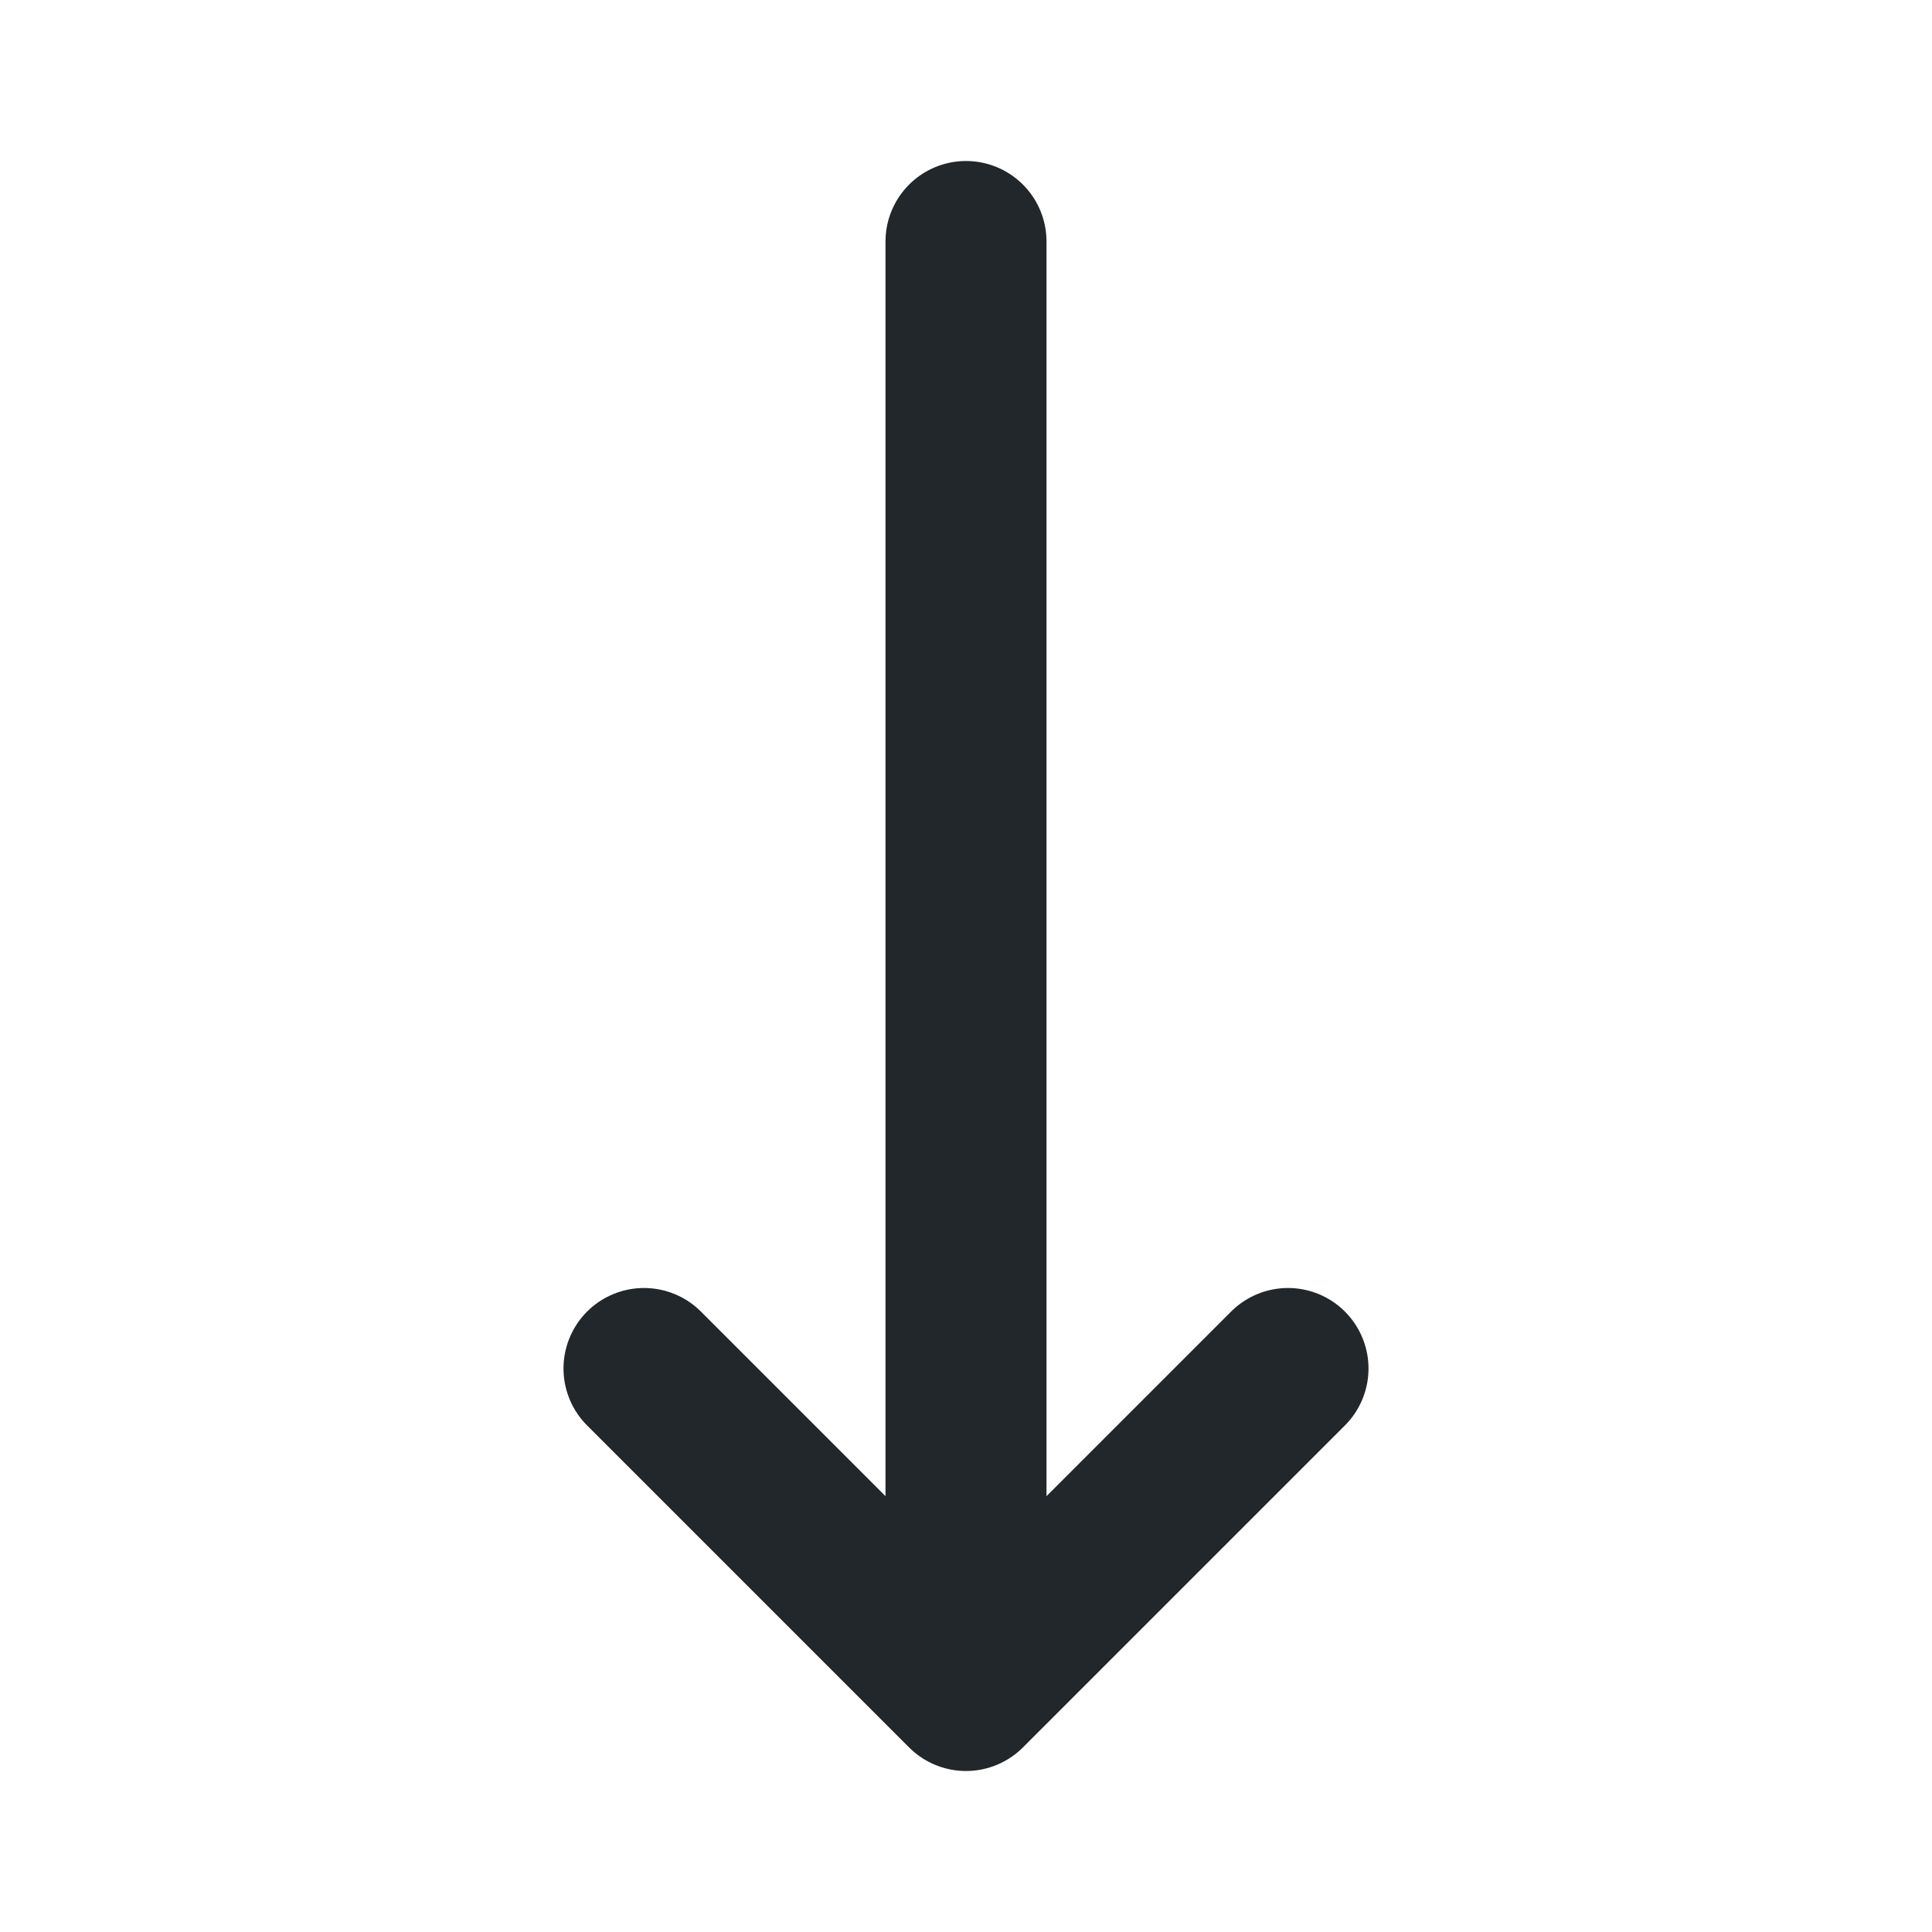
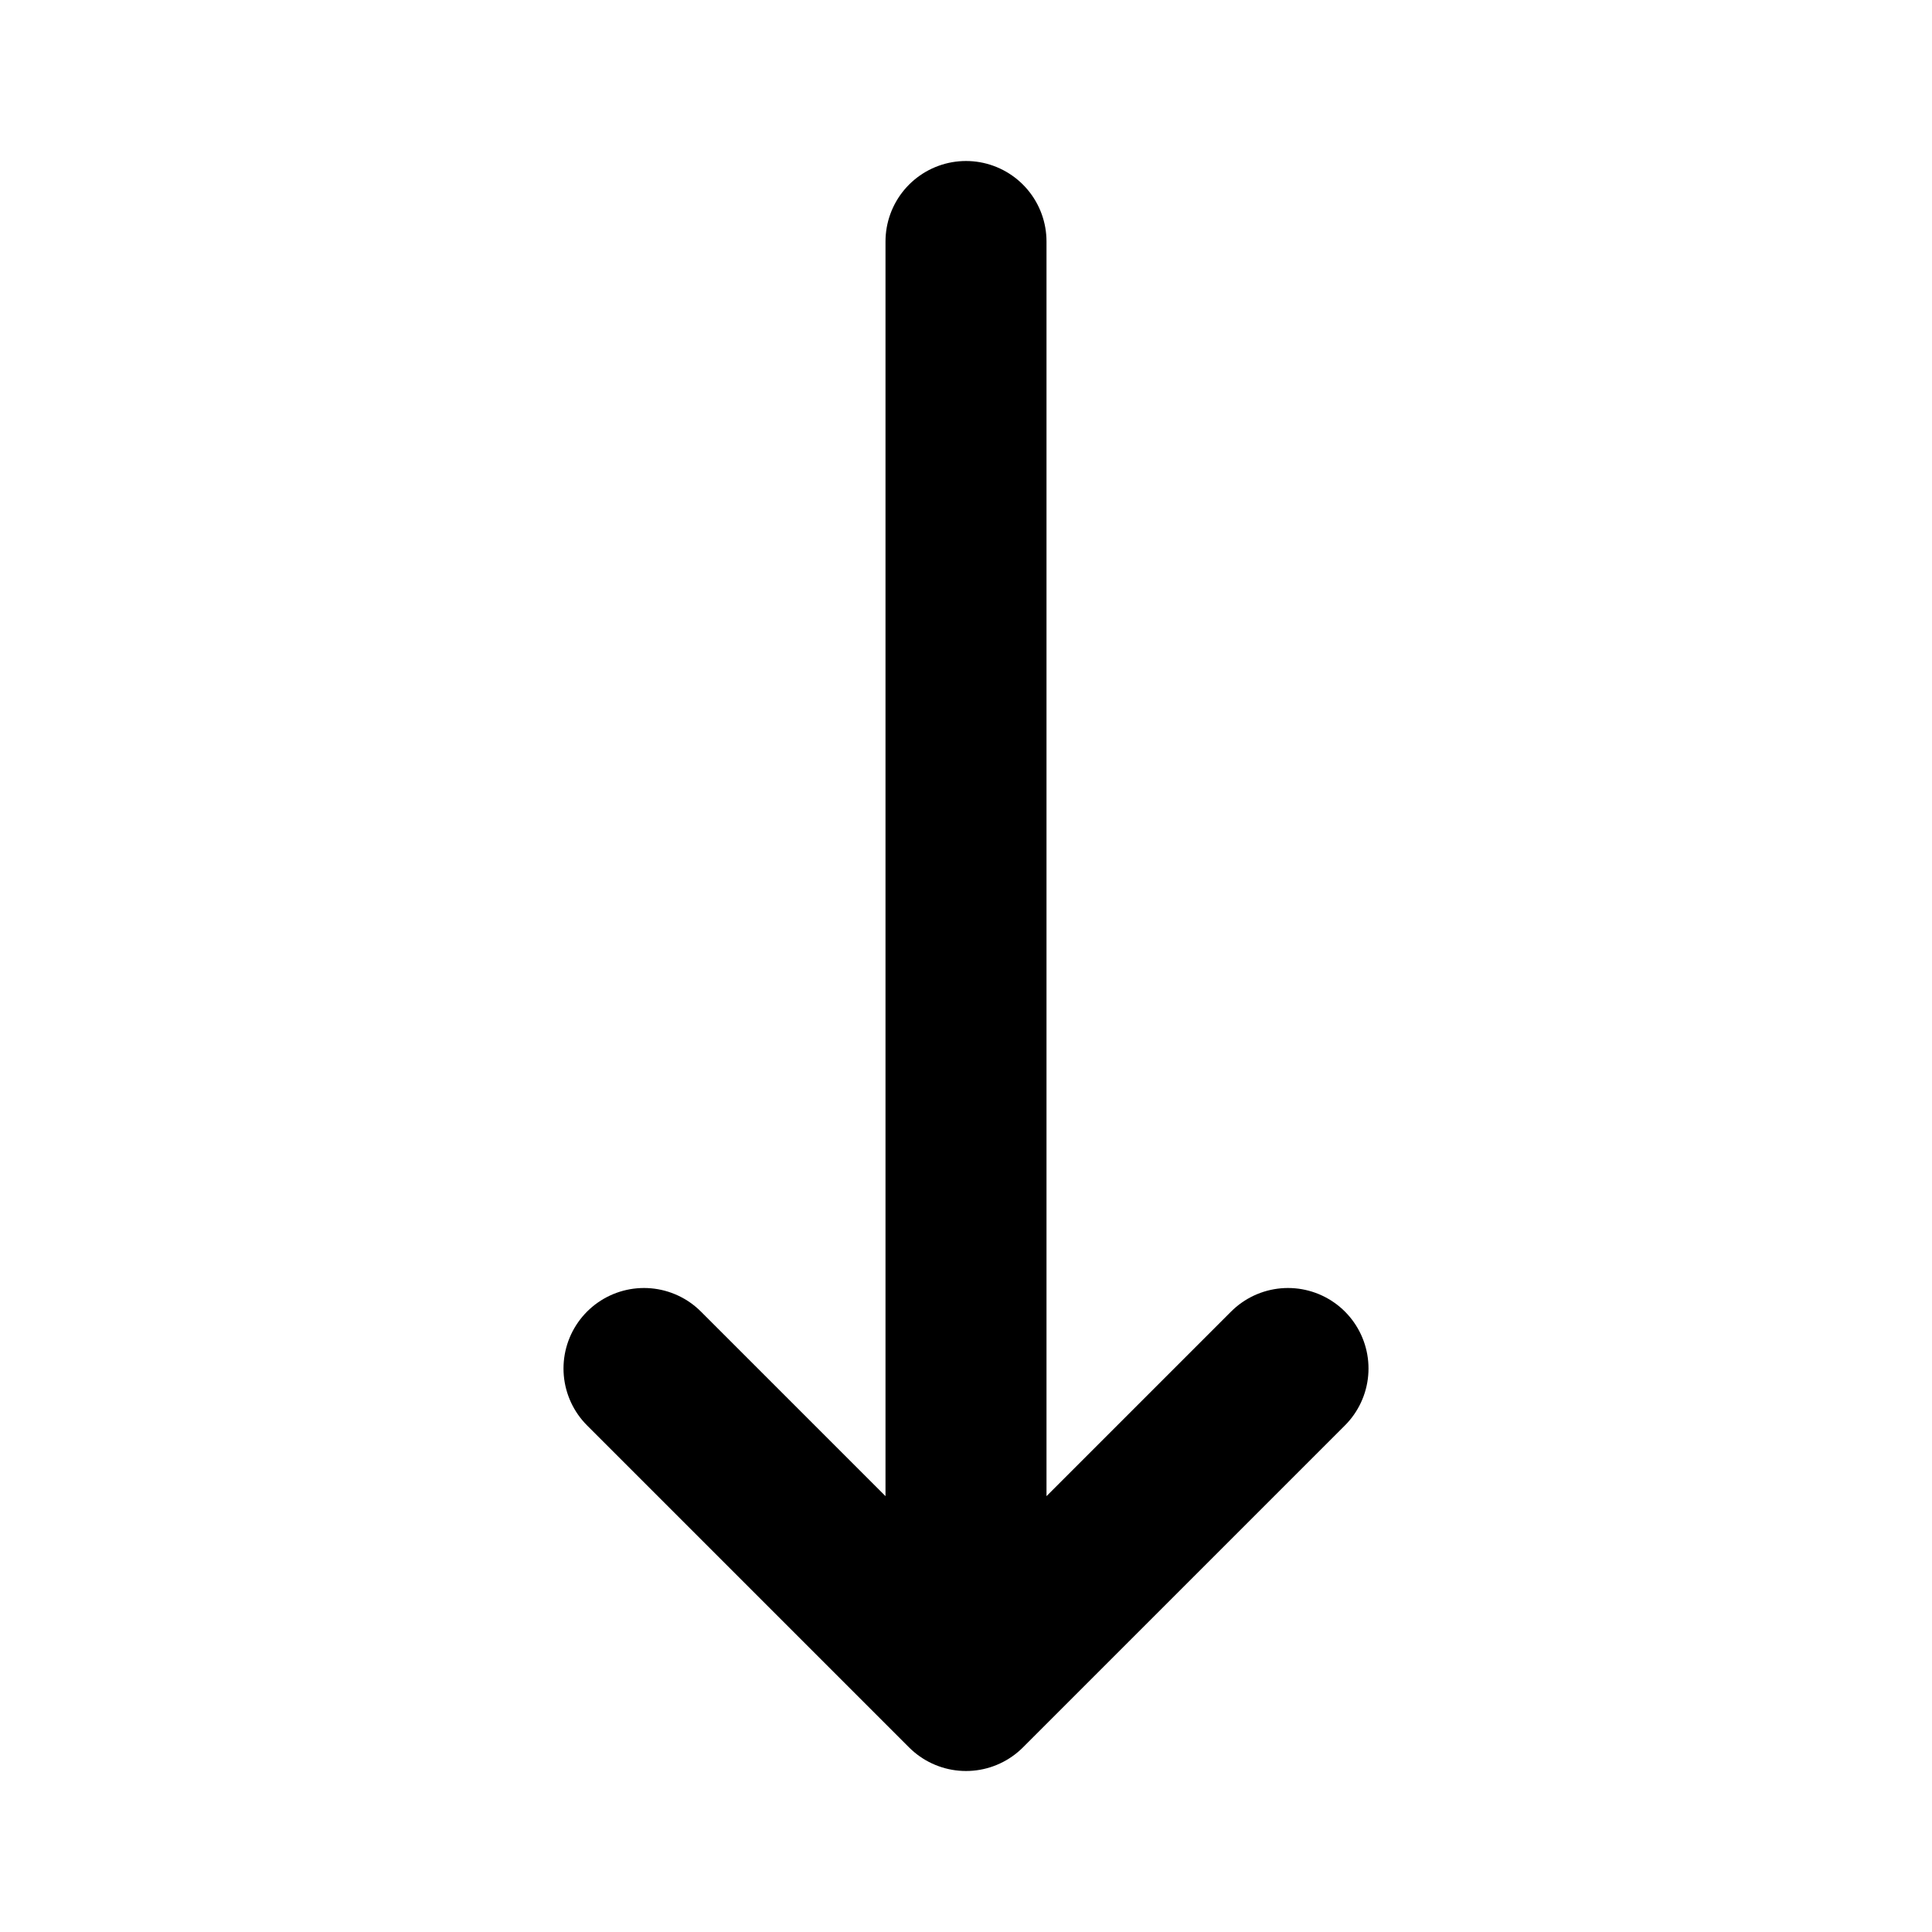
- <svg xmlns="http://www.w3.org/2000/svg" width="24" height="24" viewBox="0 0 24 24" fill="none">
-   <path d="M16 17L12 21M12 21L8 17M12 21L12 3" stroke="#21272A" stroke-width="2" stroke-linecap="round" stroke-linejoin="round" />
+ <svg xmlns="http://www.w3.org/2000/svg" width="24" height="24" viewBox="0 0 24 24" stroke="currentColor" fill="currentColor">
+   <path d="M16 17L12 21M12 21L8 17M12 21L12 3" stroke-width="2" stroke-linecap="round" stroke-linejoin="round" />
</svg>
